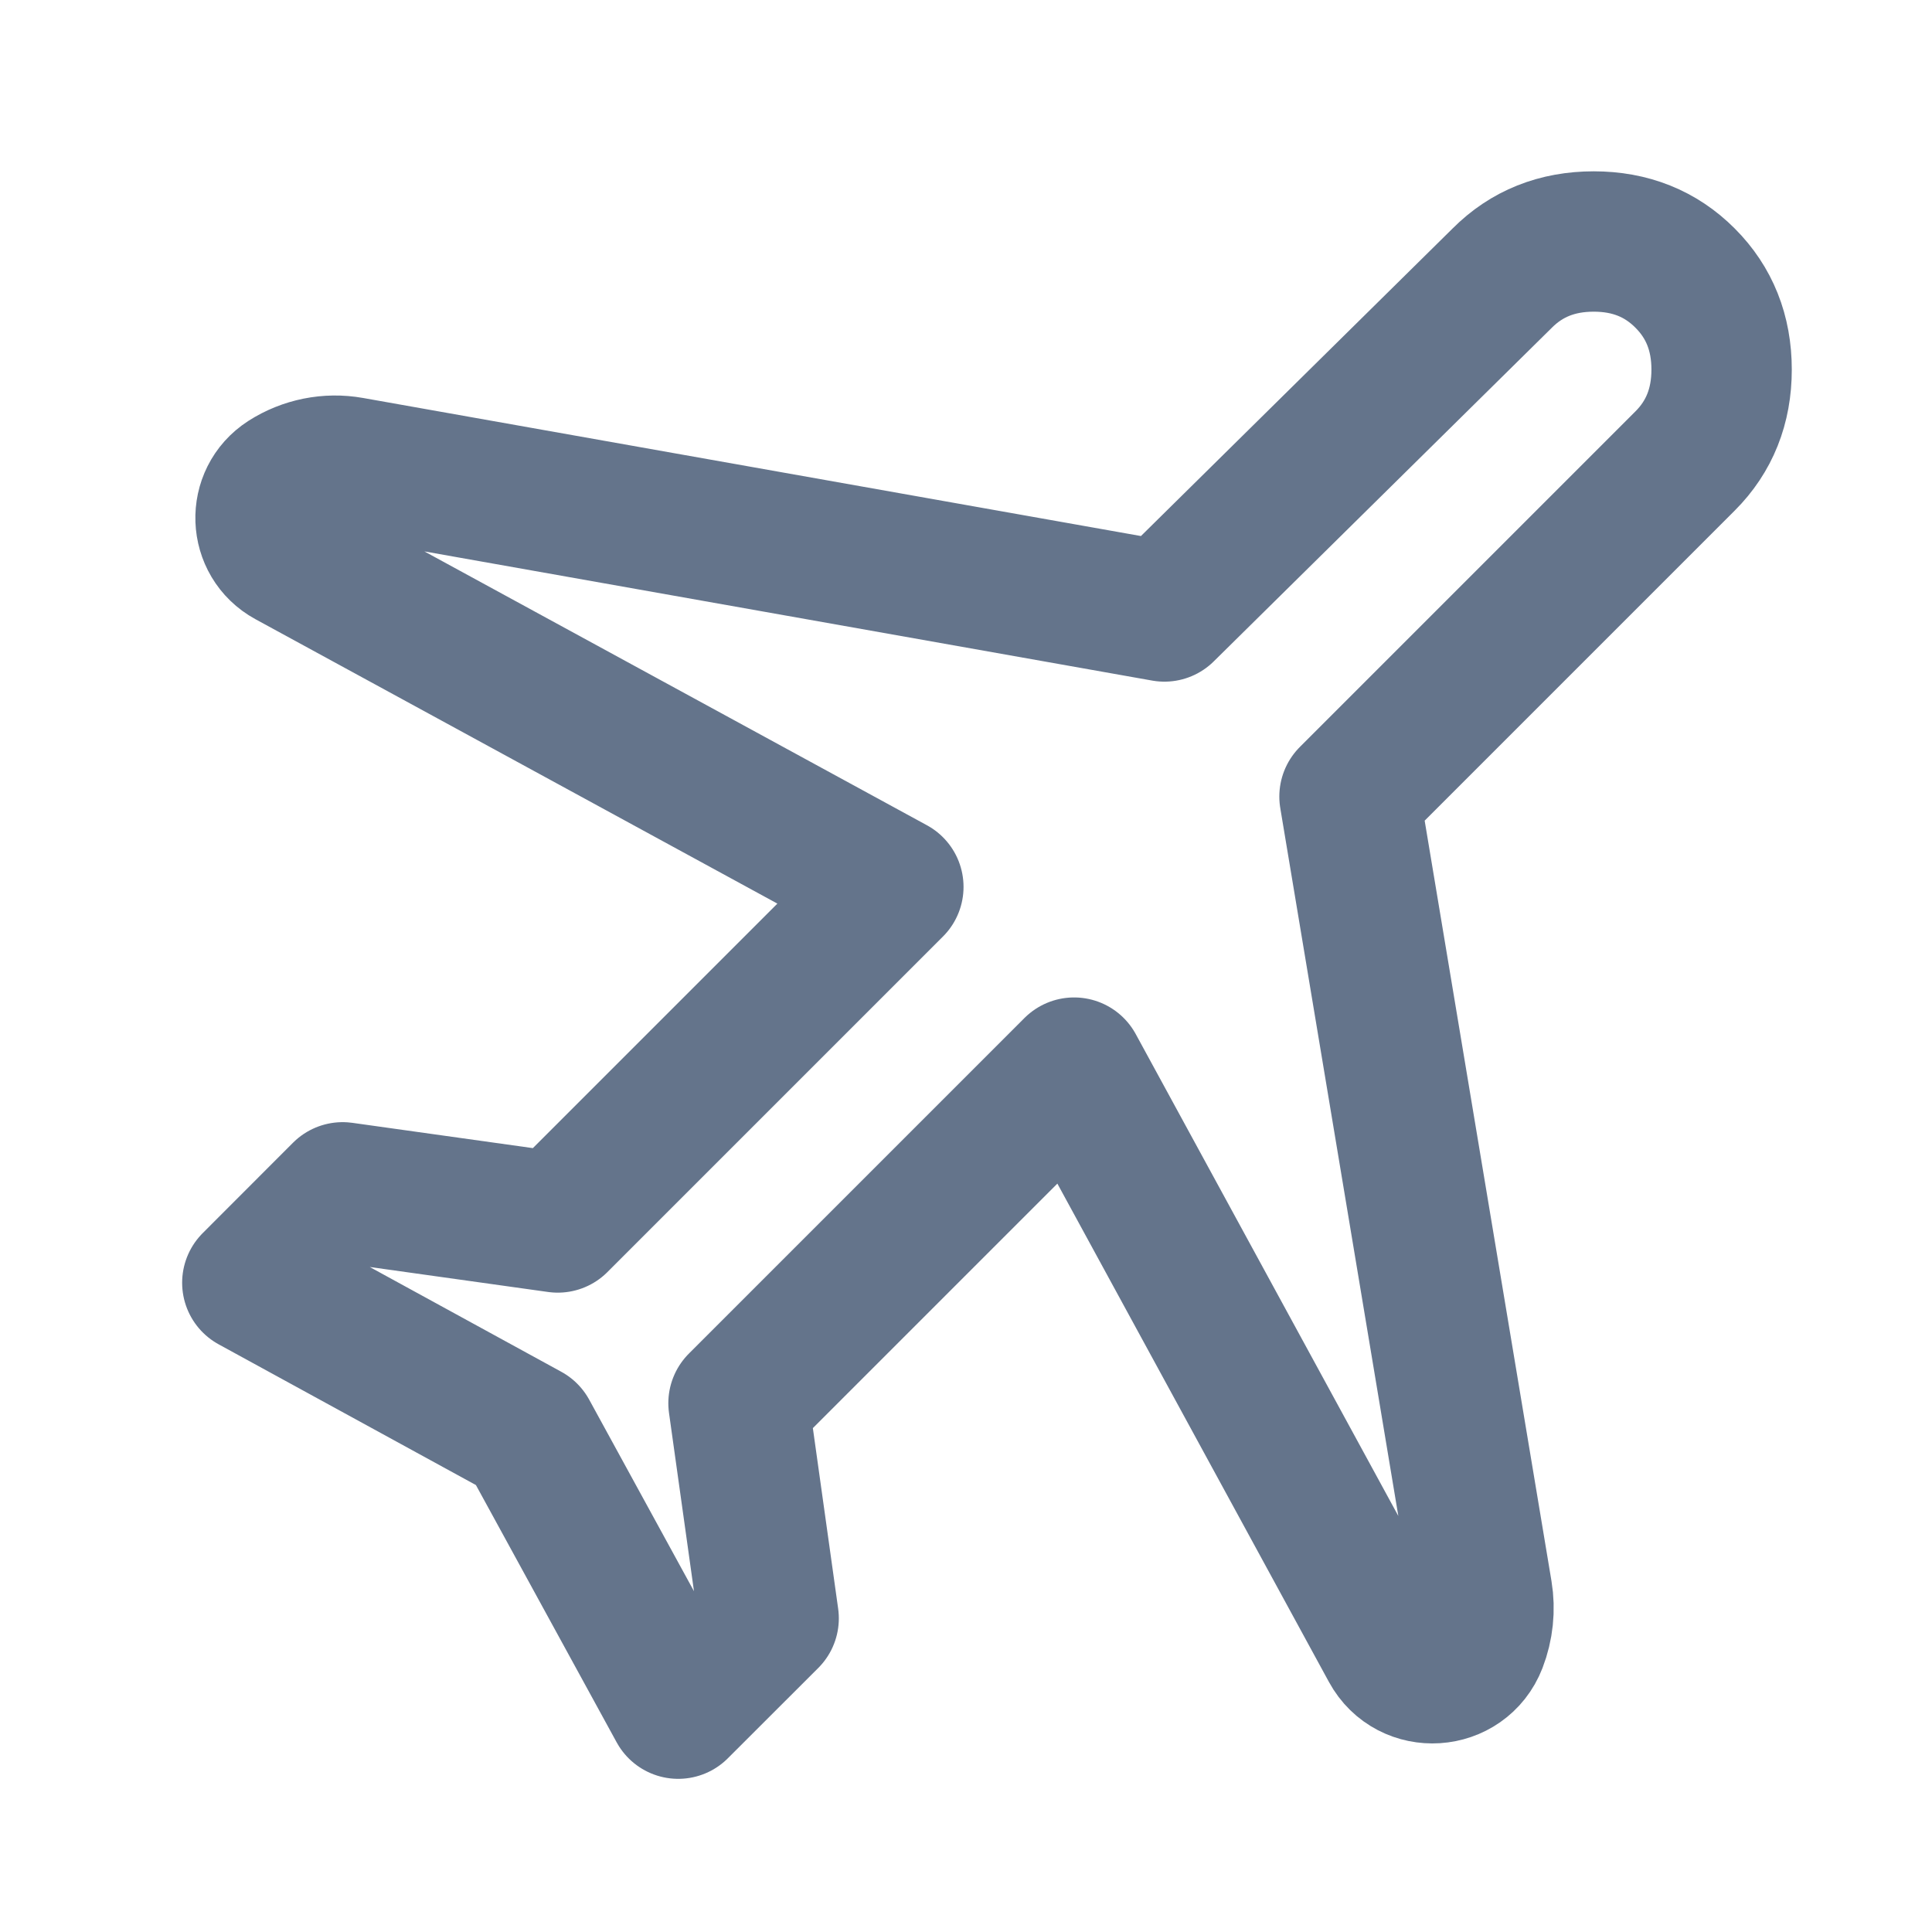
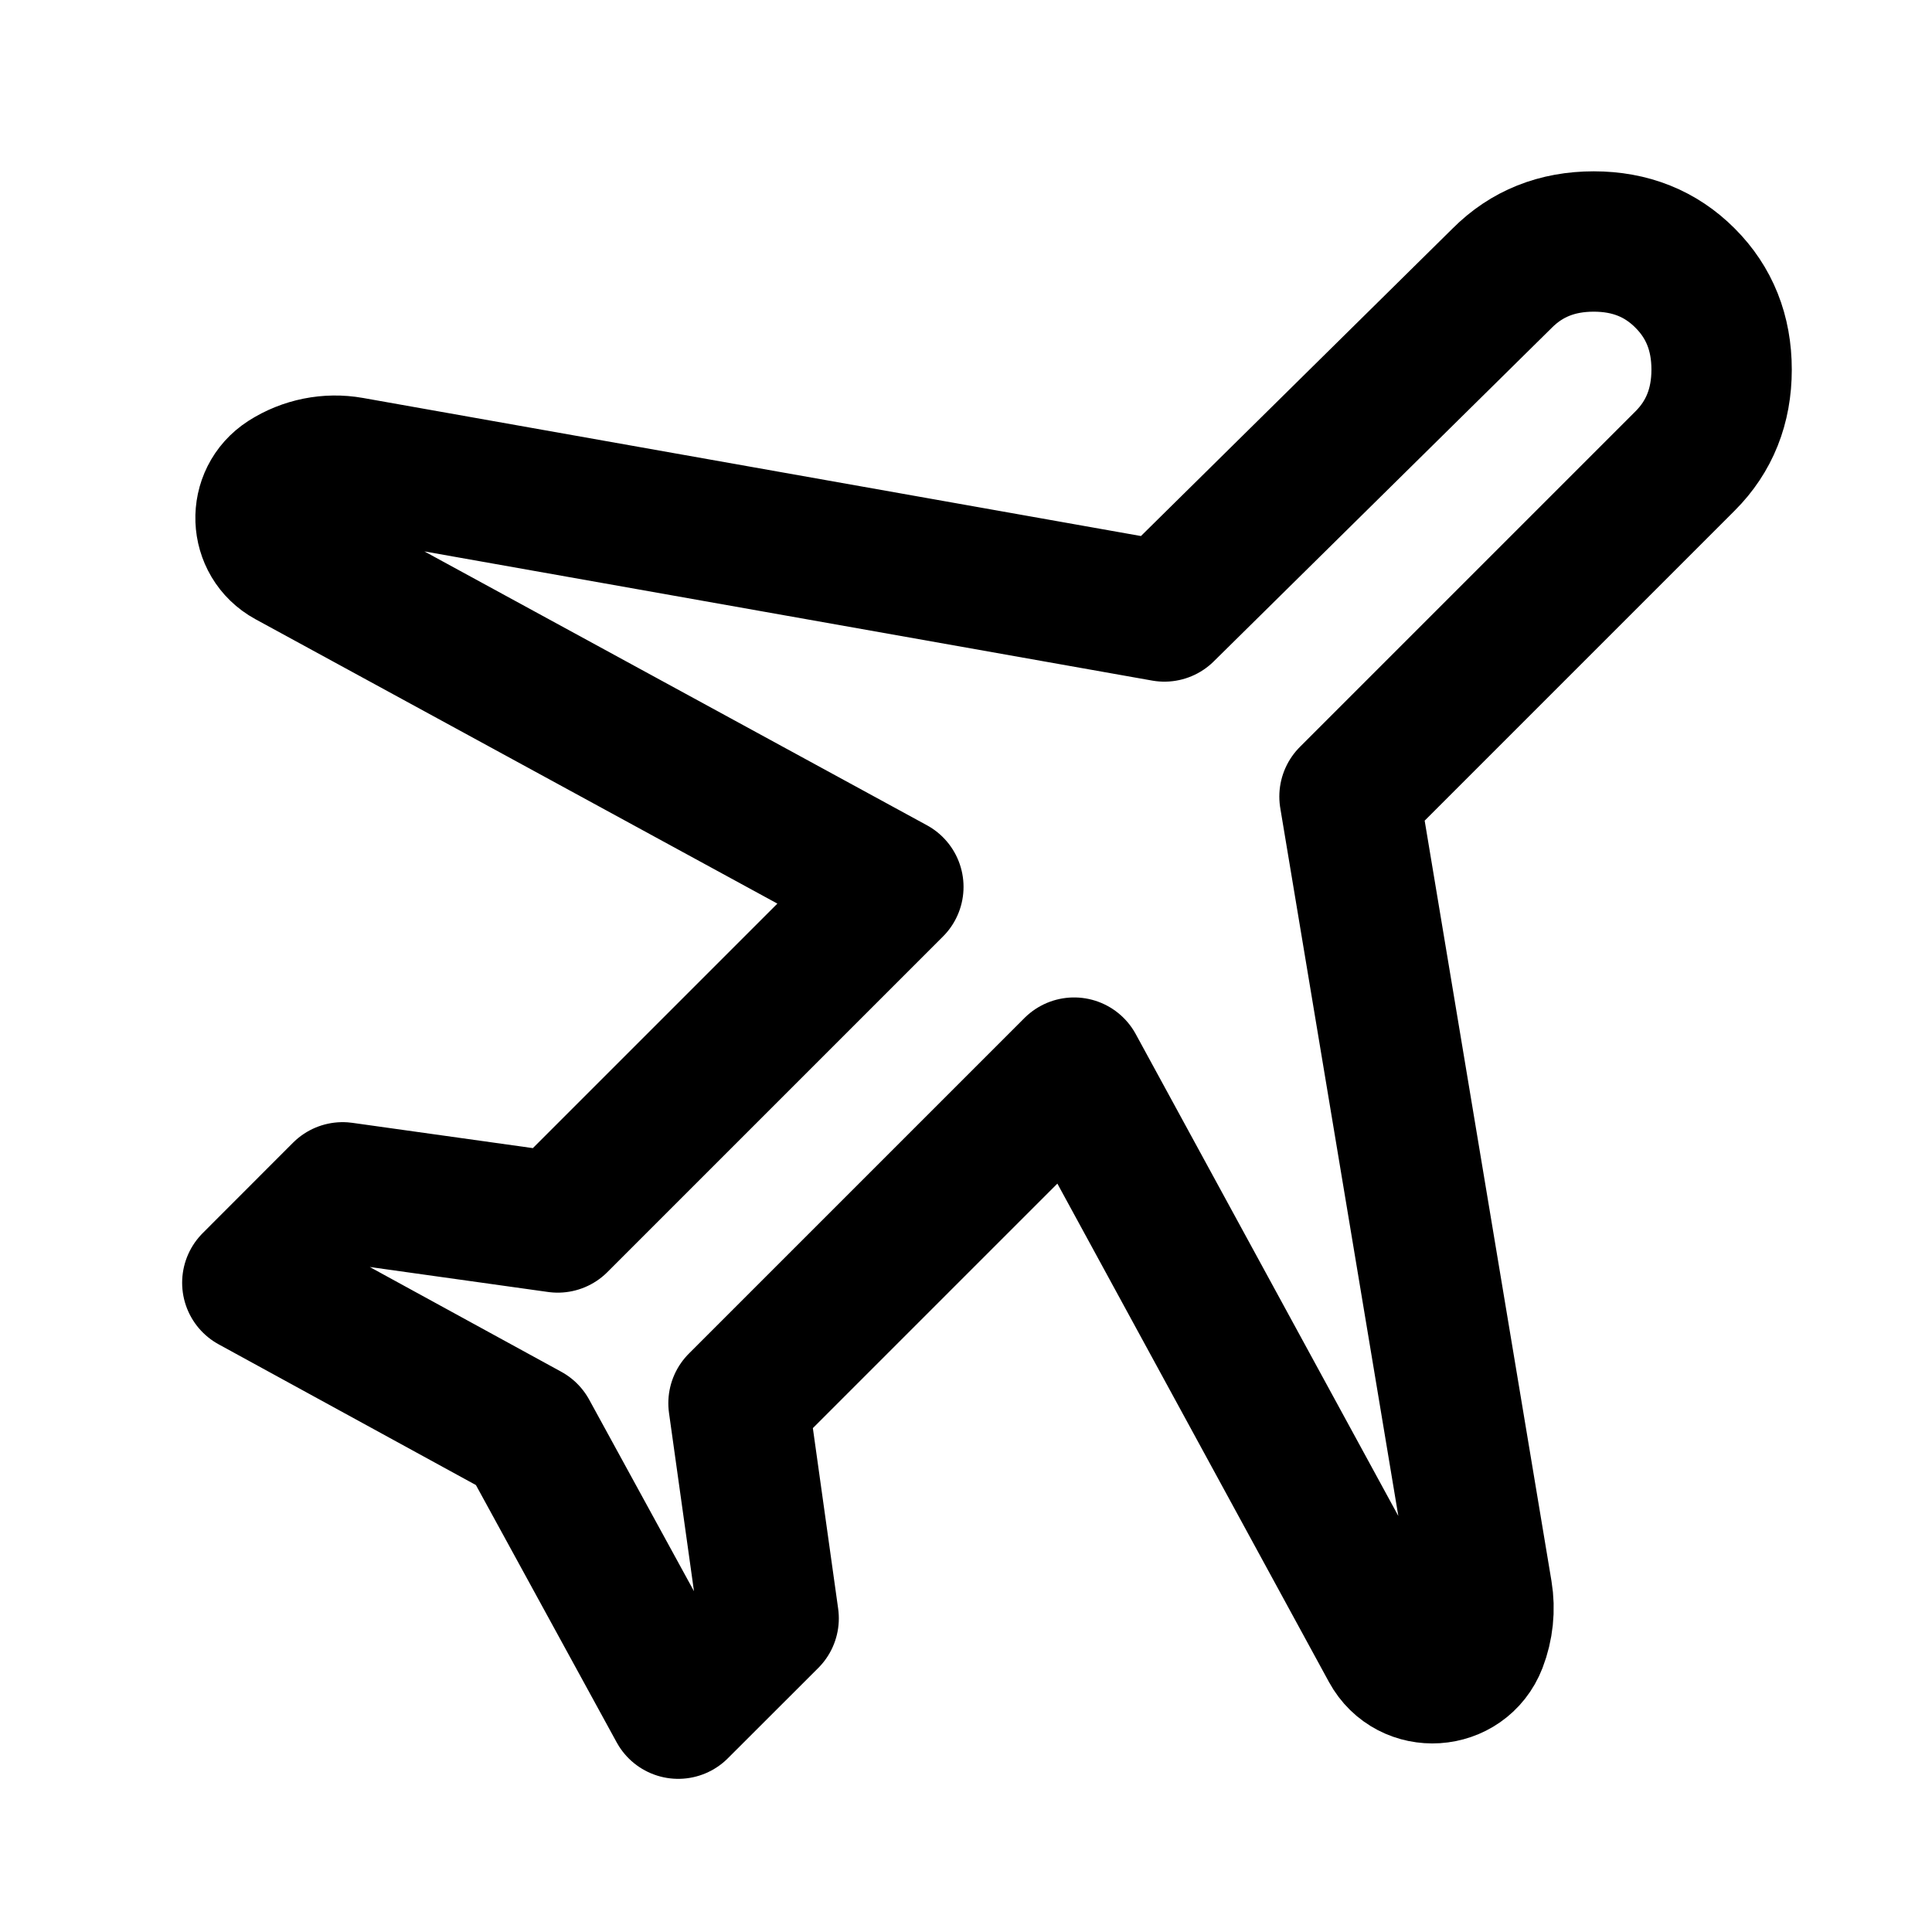
<svg xmlns="http://www.w3.org/2000/svg" width="20" height="20" viewBox="0 0 20 20" fill="none">
-   <path d="M5.462 14.838L2.612 13.279L3.547 12.343L5.774 12.655L9.248 9.181L2.992 5.772C2.681 5.602 2.665 5.161 2.963 4.969C3.161 4.842 3.4 4.794 3.631 4.835L12.054 6.33L15.551 2.879C15.803 2.626 16.119 2.5 16.498 2.5C16.877 2.5 17.192 2.626 17.444 2.879C17.696 3.131 17.822 3.447 17.822 3.826C17.822 4.204 17.696 4.52 17.444 4.772L13.97 8.246L15.344 16.485C15.373 16.66 15.354 16.84 15.29 17.006C15.138 17.398 14.596 17.433 14.395 17.064L11.119 11.052L7.645 14.526L7.957 16.753L7.021 17.688L5.462 14.838Z" stroke="#64748B" stroke-width="1.453" stroke-linecap="round" stroke-linejoin="round" />
+   <path d="M5.462 14.838L2.612 13.279L3.547 12.343L5.774 12.655L9.248 9.181L2.992 5.772C2.681 5.602 2.665 5.161 2.963 4.969C3.161 4.842 3.4 4.794 3.631 4.835L12.054 6.33L15.551 2.879C15.803 2.626 16.119 2.5 16.498 2.5C16.877 2.5 17.192 2.626 17.444 2.879C17.696 3.131 17.822 3.447 17.822 3.826C17.822 4.204 17.696 4.52 17.444 4.772L13.97 8.246L15.344 16.485C15.373 16.66 15.354 16.84 15.29 17.006C15.138 17.398 14.596 17.433 14.395 17.064L11.119 11.052L7.645 14.526L7.957 16.753L7.021 17.688L5.462 14.838Z" stroke="currentColor" stroke-width="1.453" stroke-linecap="round" stroke-linejoin="round" />
</svg>
